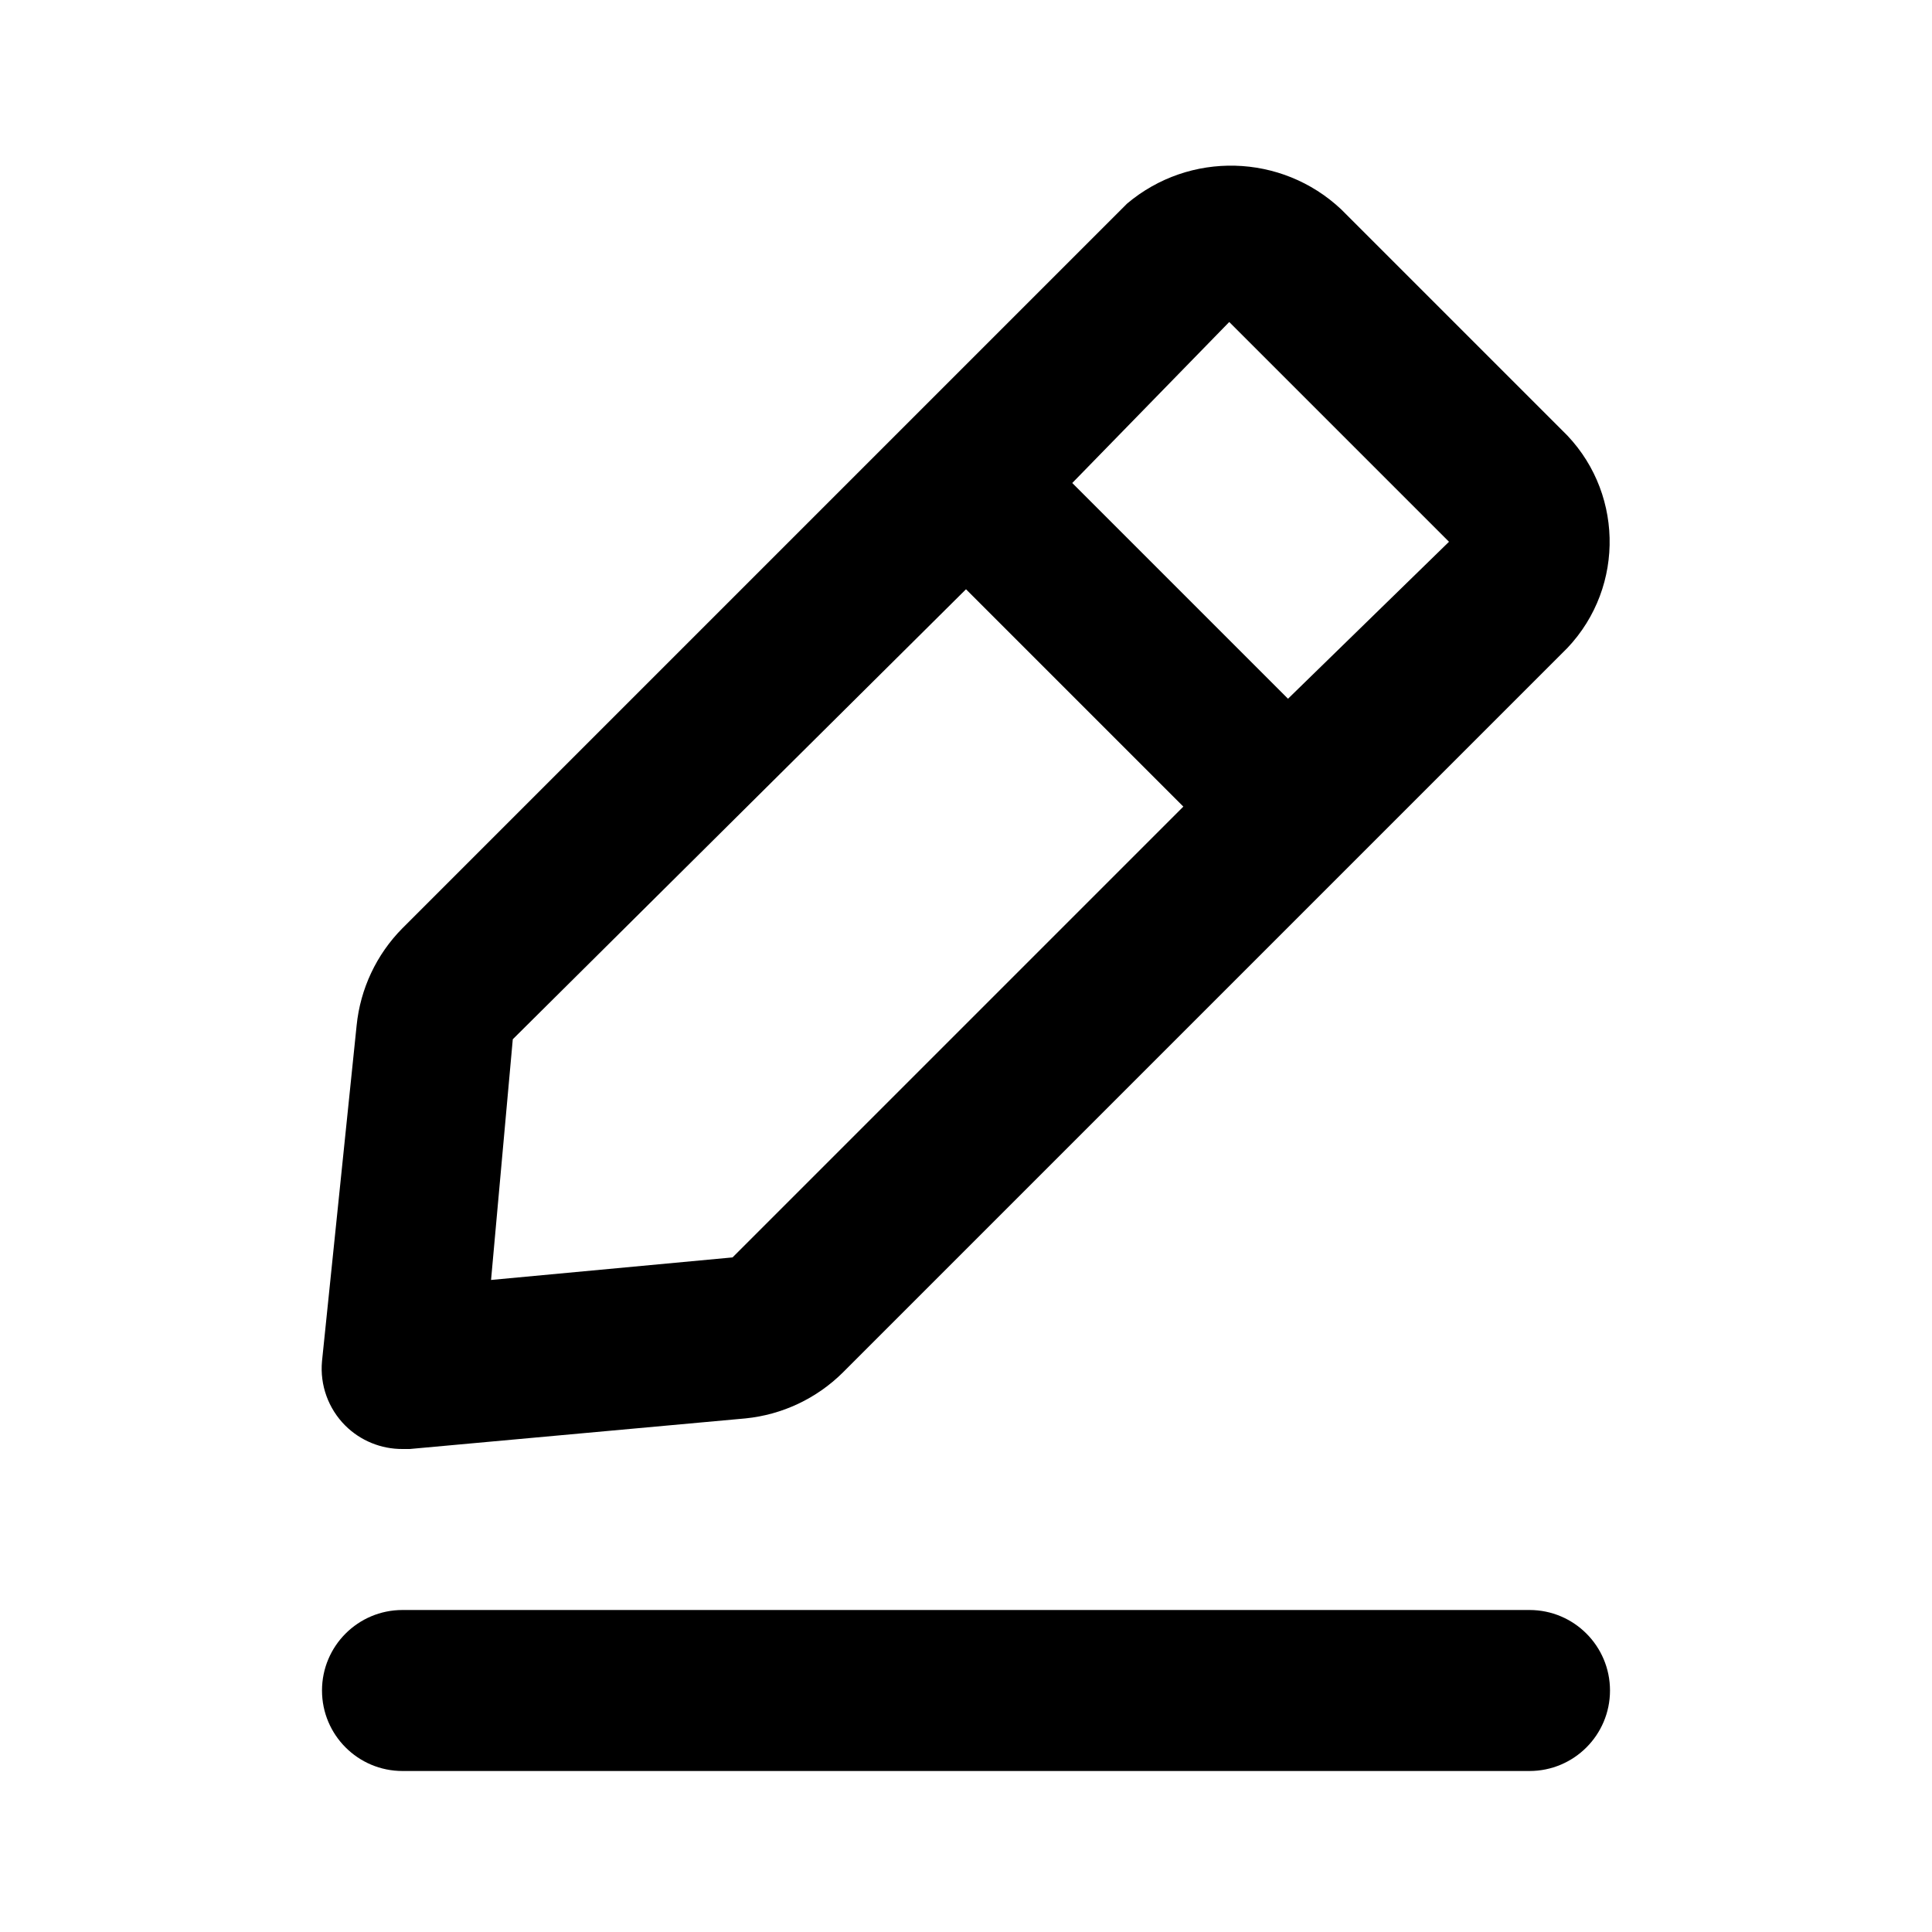
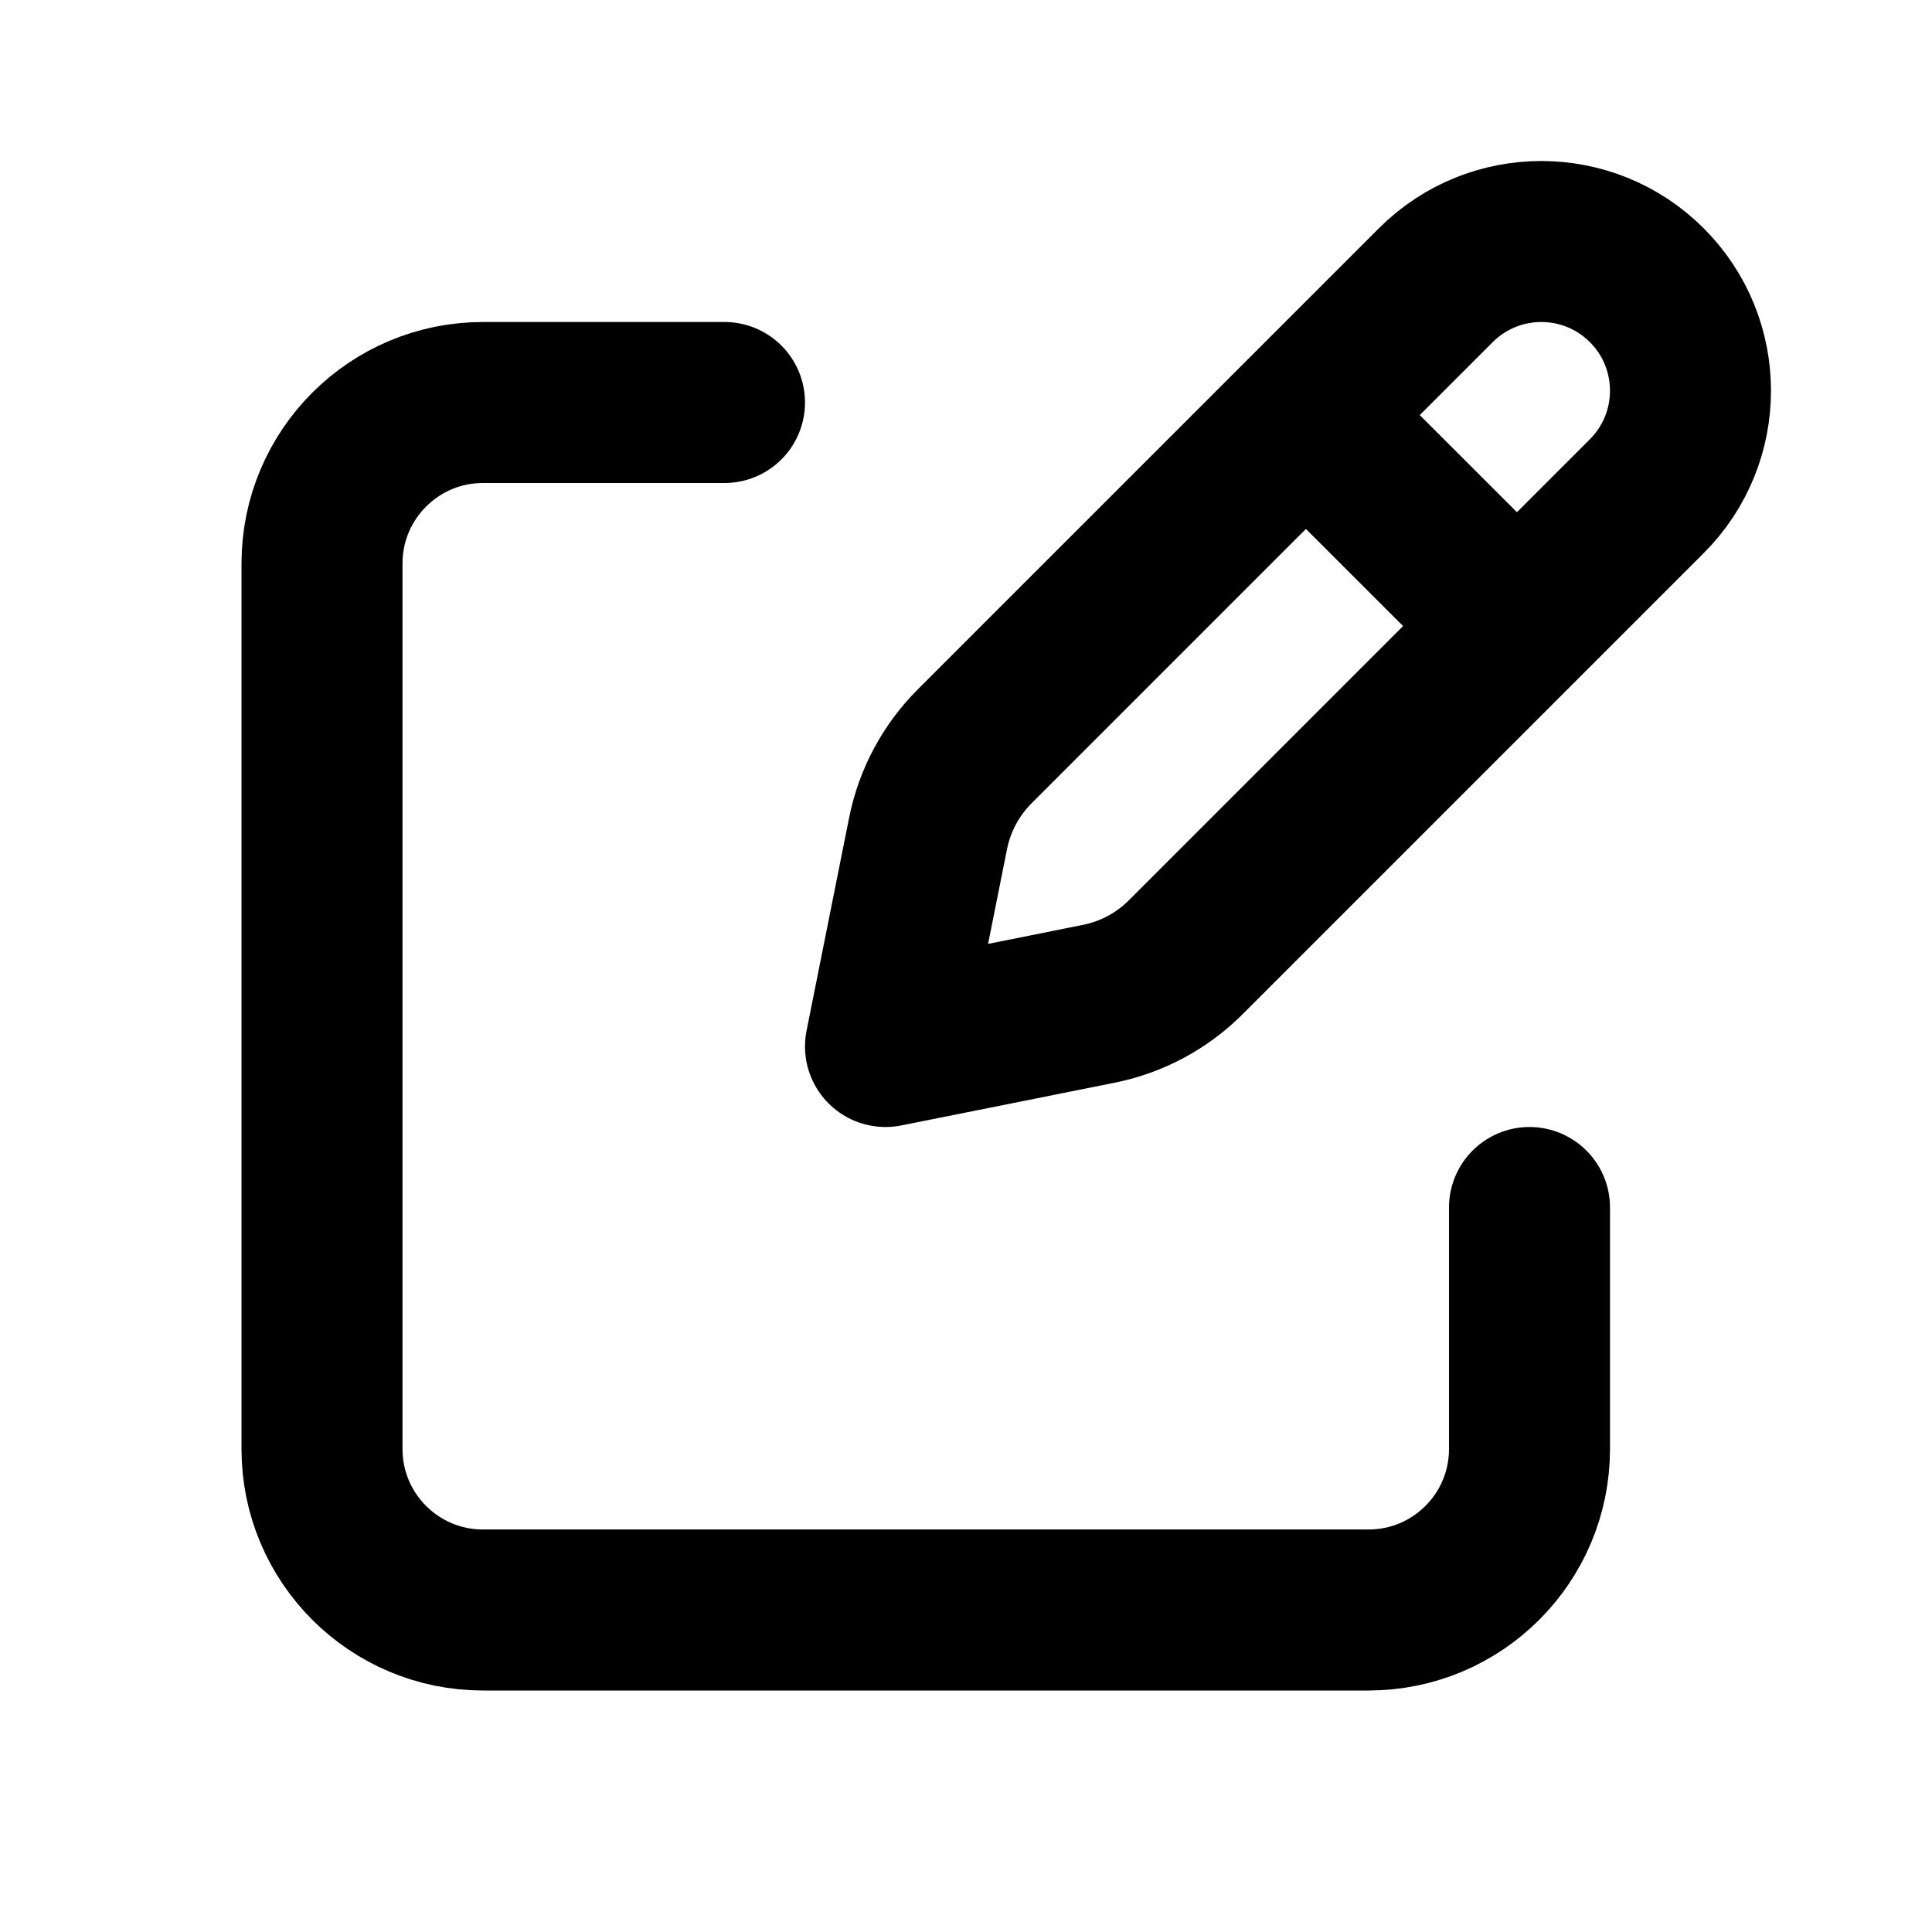
<svg xmlns="http://www.w3.org/2000/svg" aria-hidden="true" role="img" width="1em" height="1em" preserveAspectRatio="xMidYMid meet" viewBox="0 0 24 24">
-   <path fill="currentColor" d="M19 20H5a1 1 0 0 0 0 2h14a1 1 0 0 0 0-2ZM5 18h.09l4.17-.38a2 2 0 0 0 1.21-.57l9-9a1.92 1.92 0 0 0-.07-2.71L16.66 2.6A2 2 0 0 0 14 2.53l-9 9a2 2 0 0 0-.57 1.21L4 16.91a1 1 0 0 0 .29.8A1 1 0 0 0 5 18ZM15.27 4L18 6.73l-2 1.95L13.32 6Zm-8.9 8.91L12 7.32l2.7 2.7l-5.6 5.6l-3 .28Z" />
+   <g fill="none" stroke="currentColor" stroke-linecap="round" stroke-linejoin="round" stroke-width="2">
+     <path d="m16.474 5.408l2.118 2.117m-.756-3.982L12.109 9.27a2.118 2.118 0 0 0-.58 1.082L11 13l2.648-.53c.41-.082.786-.283 1.082-.579l5.727-5.727a1.853 1.853 0 1 0-2.621-2.621Z" />
+     <path d="M19 15v3a2 2 0 0 1-2 2H6a2 2 0 0 1-2-2V7a2 2 0 0 1 2-2h3" />
+   </g>
</svg>
